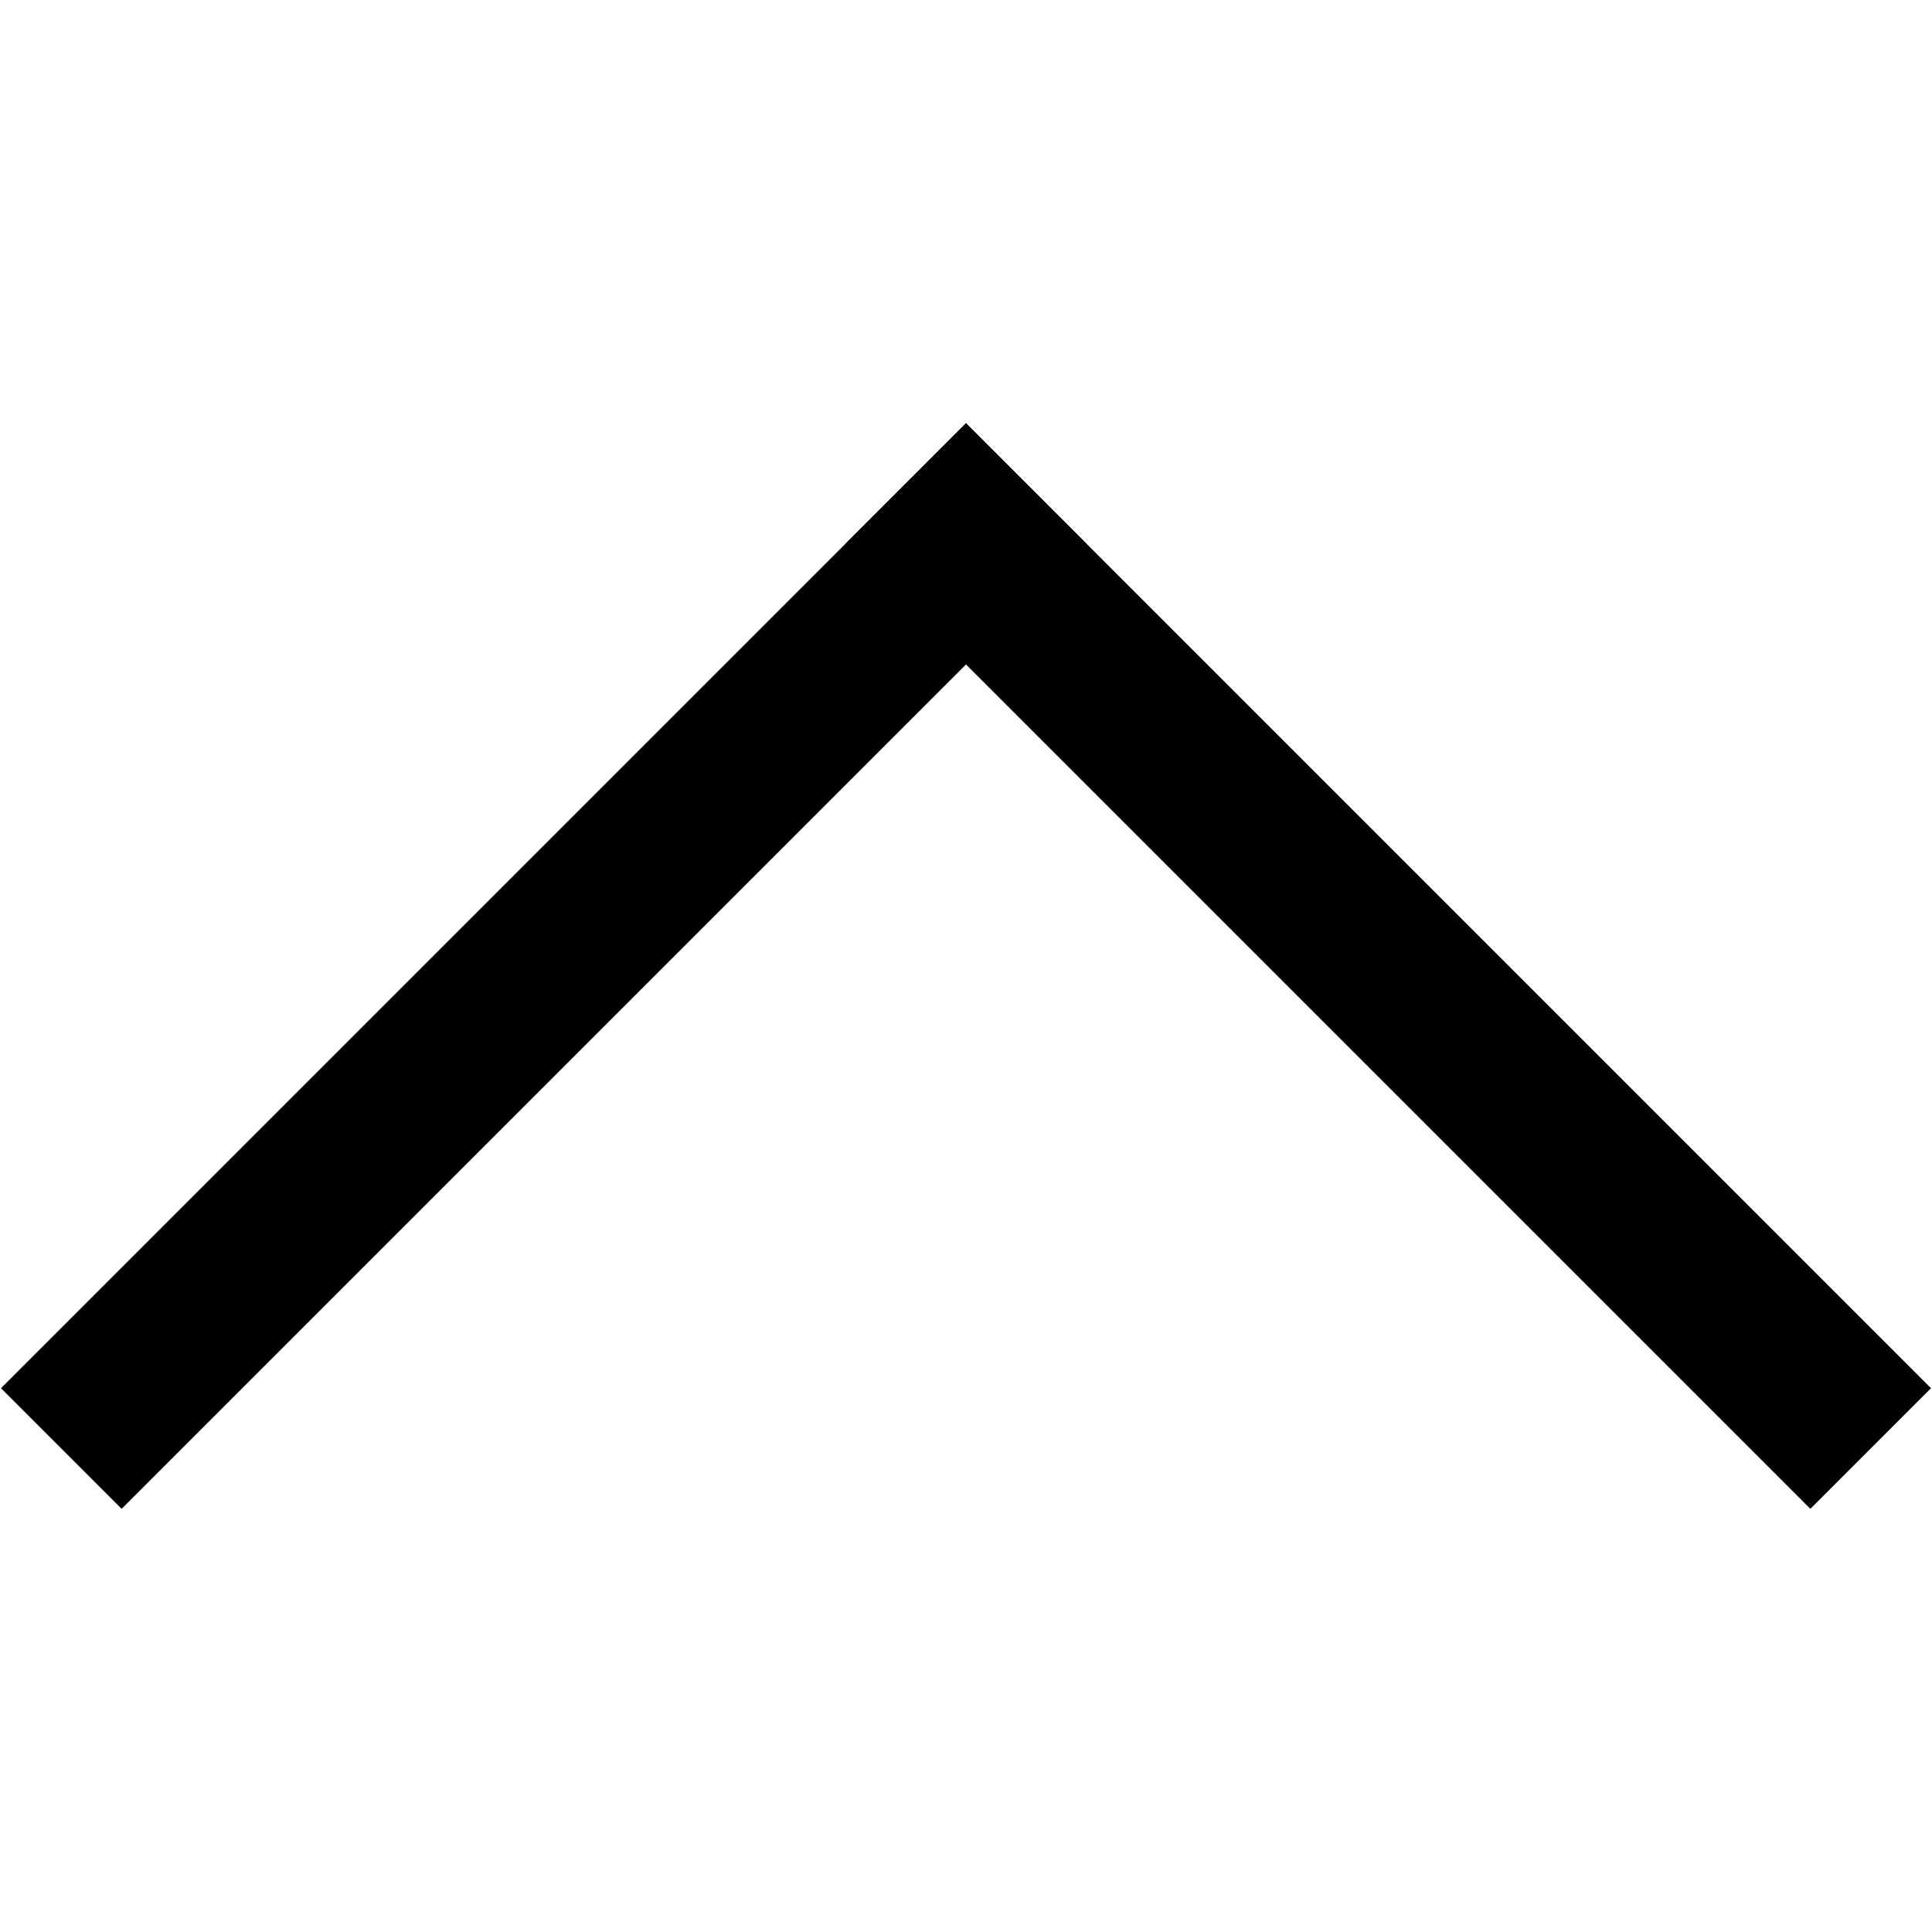
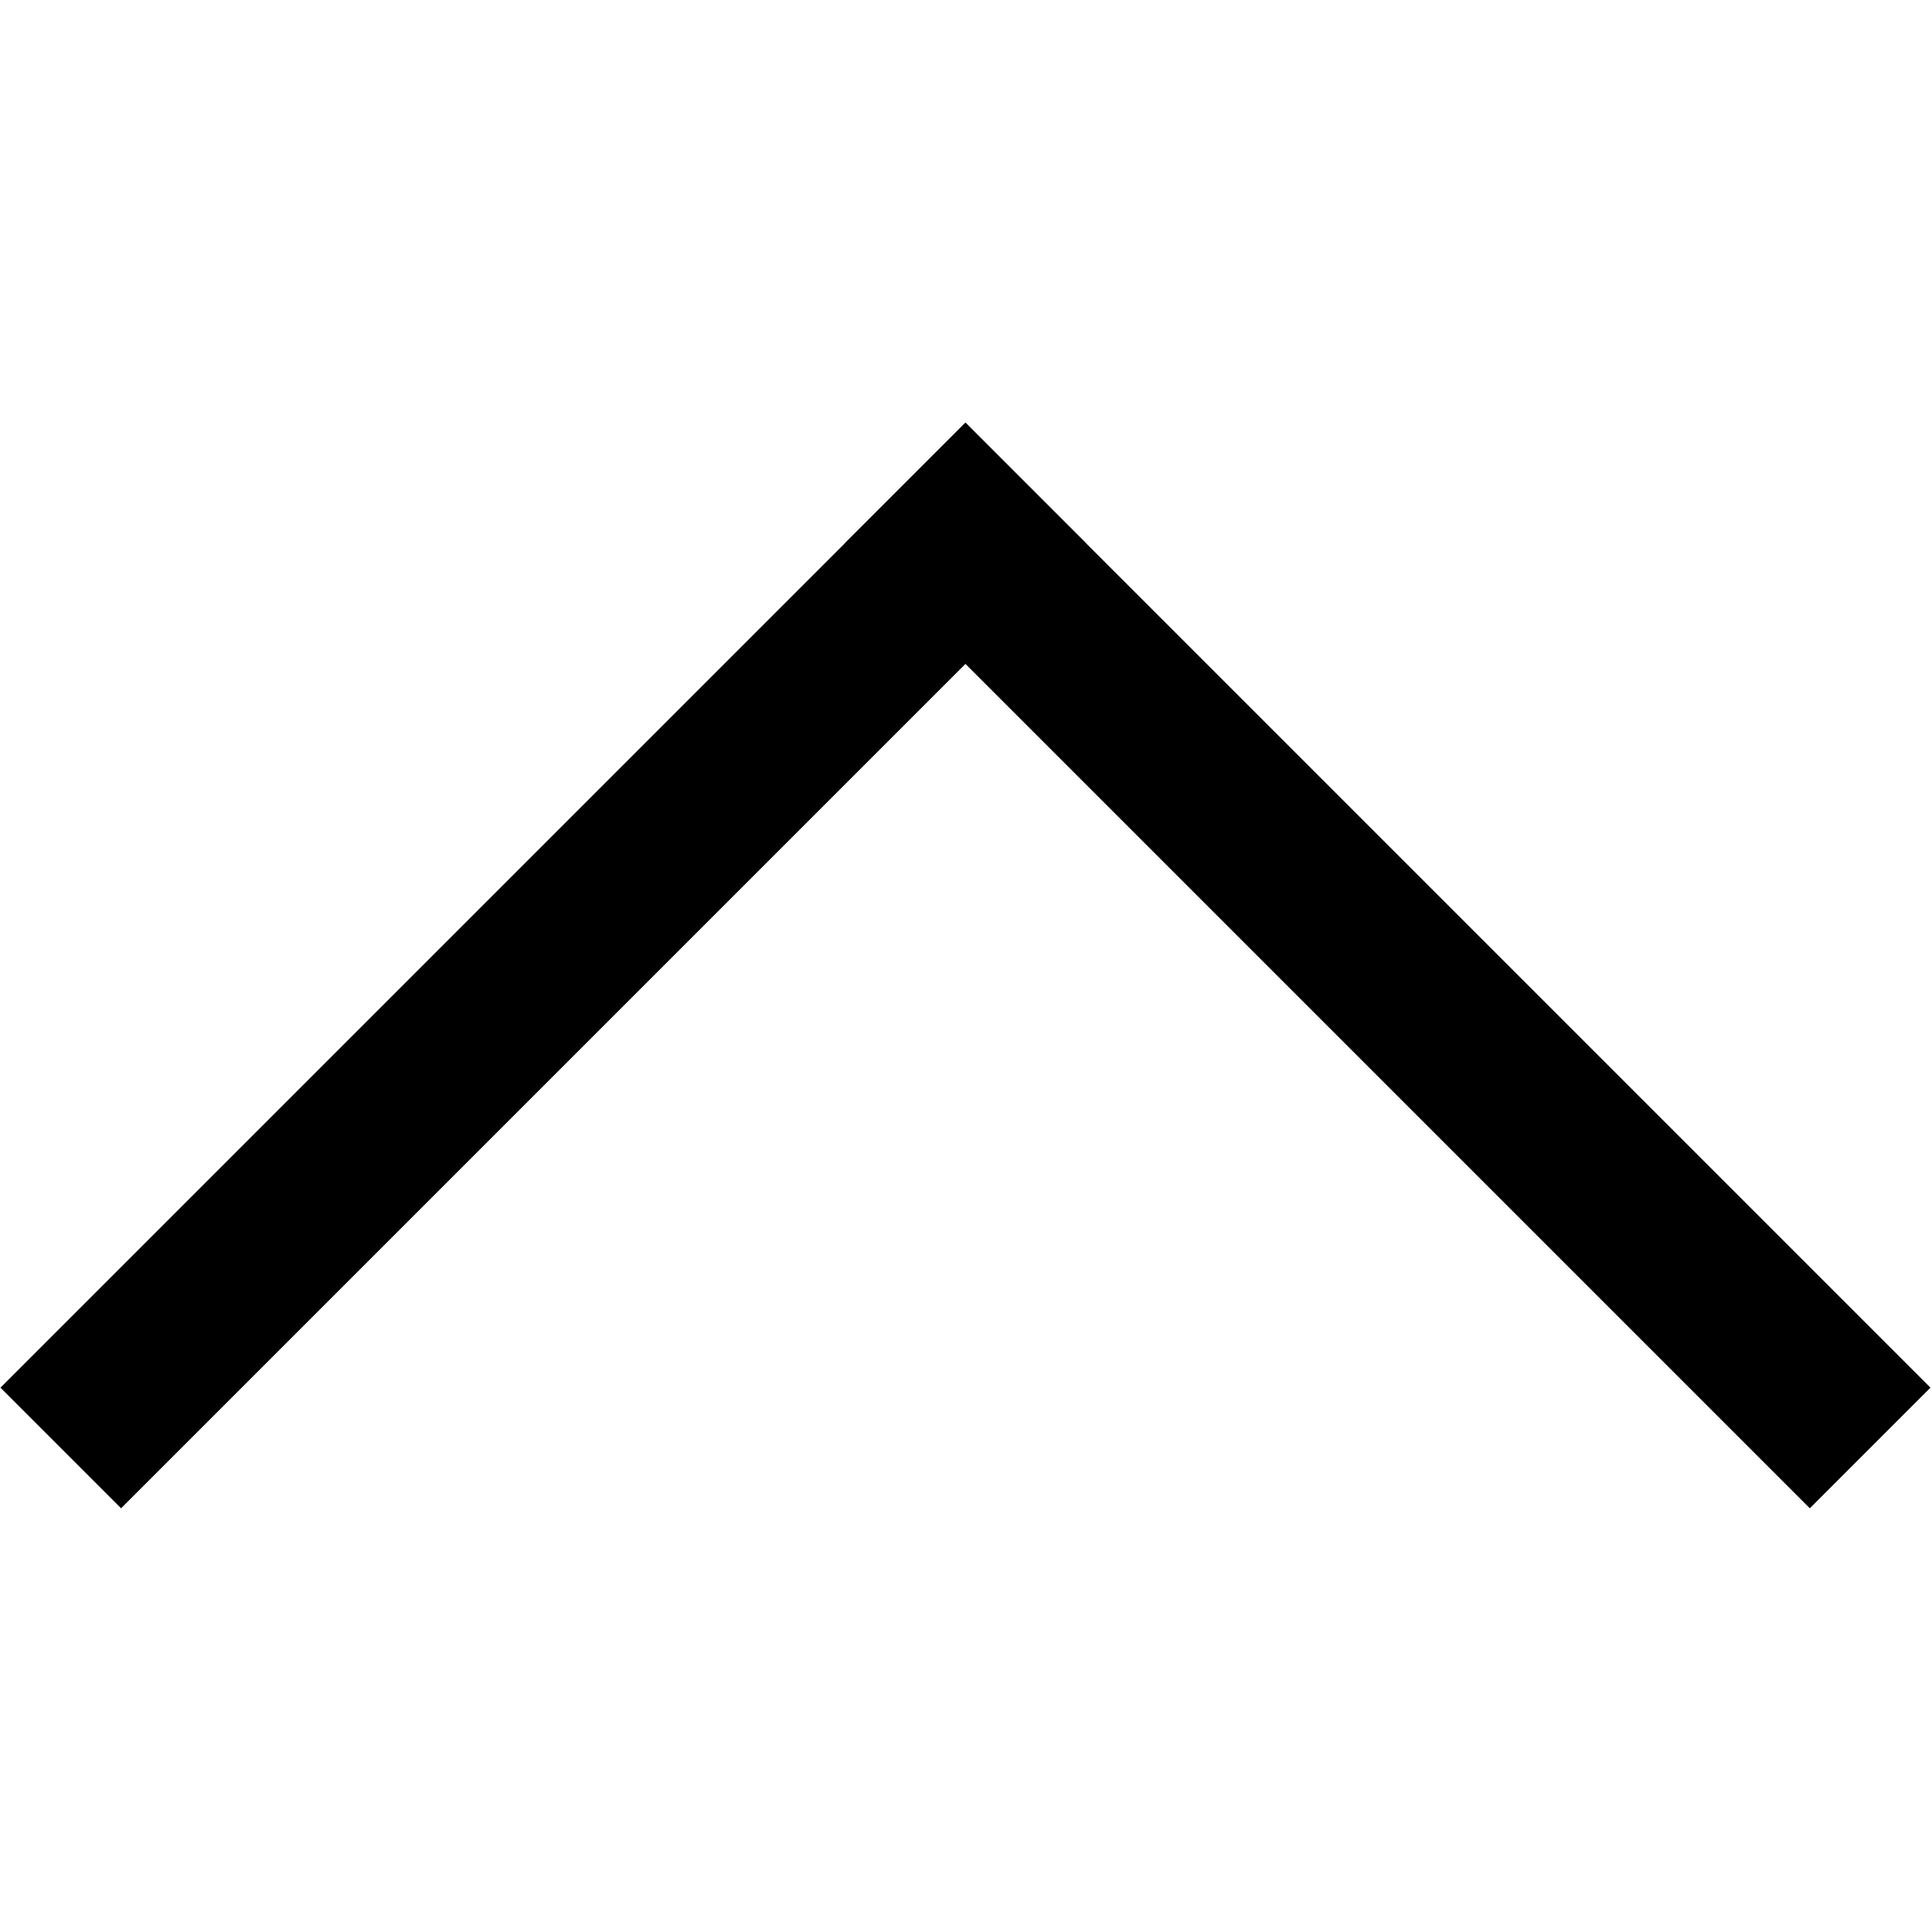
- <svg xmlns="http://www.w3.org/2000/svg" id="svg12" width="8" height="8" version="1.1" viewBox="0 0 8 8">
-   <g id="App-UI" fill="#000" fill-rule="evenodd" stroke="none" stroke-width="1" transform="matrix(-0.7063709,0,0,0.7063709,7.995834,1.50995)">
-     <g id="Overview" fill="#000" transform="translate(-484,-188)">
-       <g id="SortUp" fill="#000" transform="matrix(-0.7071068,0.7071068,0.7071068,0.7071068,489.6569,188.3432)">
-         <rect id="Rectangle" width="8" height="1" x="0" y="0" fill="#000" />
-         <rect id="rect7" width="1" height="8" x="0" y="0" fill="#000" />
+ <svg xmlns="http://www.w3.org/2000/svg" width="8" height="8" version="1.1" viewBox="0 0 8 8">
+   <g transform="matrix(-.70637 0 0 .70637 7.9958 1.51)" fill-rule="evenodd">
+     <g transform="translate(-484,-188)">
+       <g transform="matrix(-.70711 .70711 .70711 .70711 489.66 188.34)">
+         <rect width="8" height="1" />
+         <rect width="1" height="8" />
      </g>
    </g>
  </g>
</svg>
